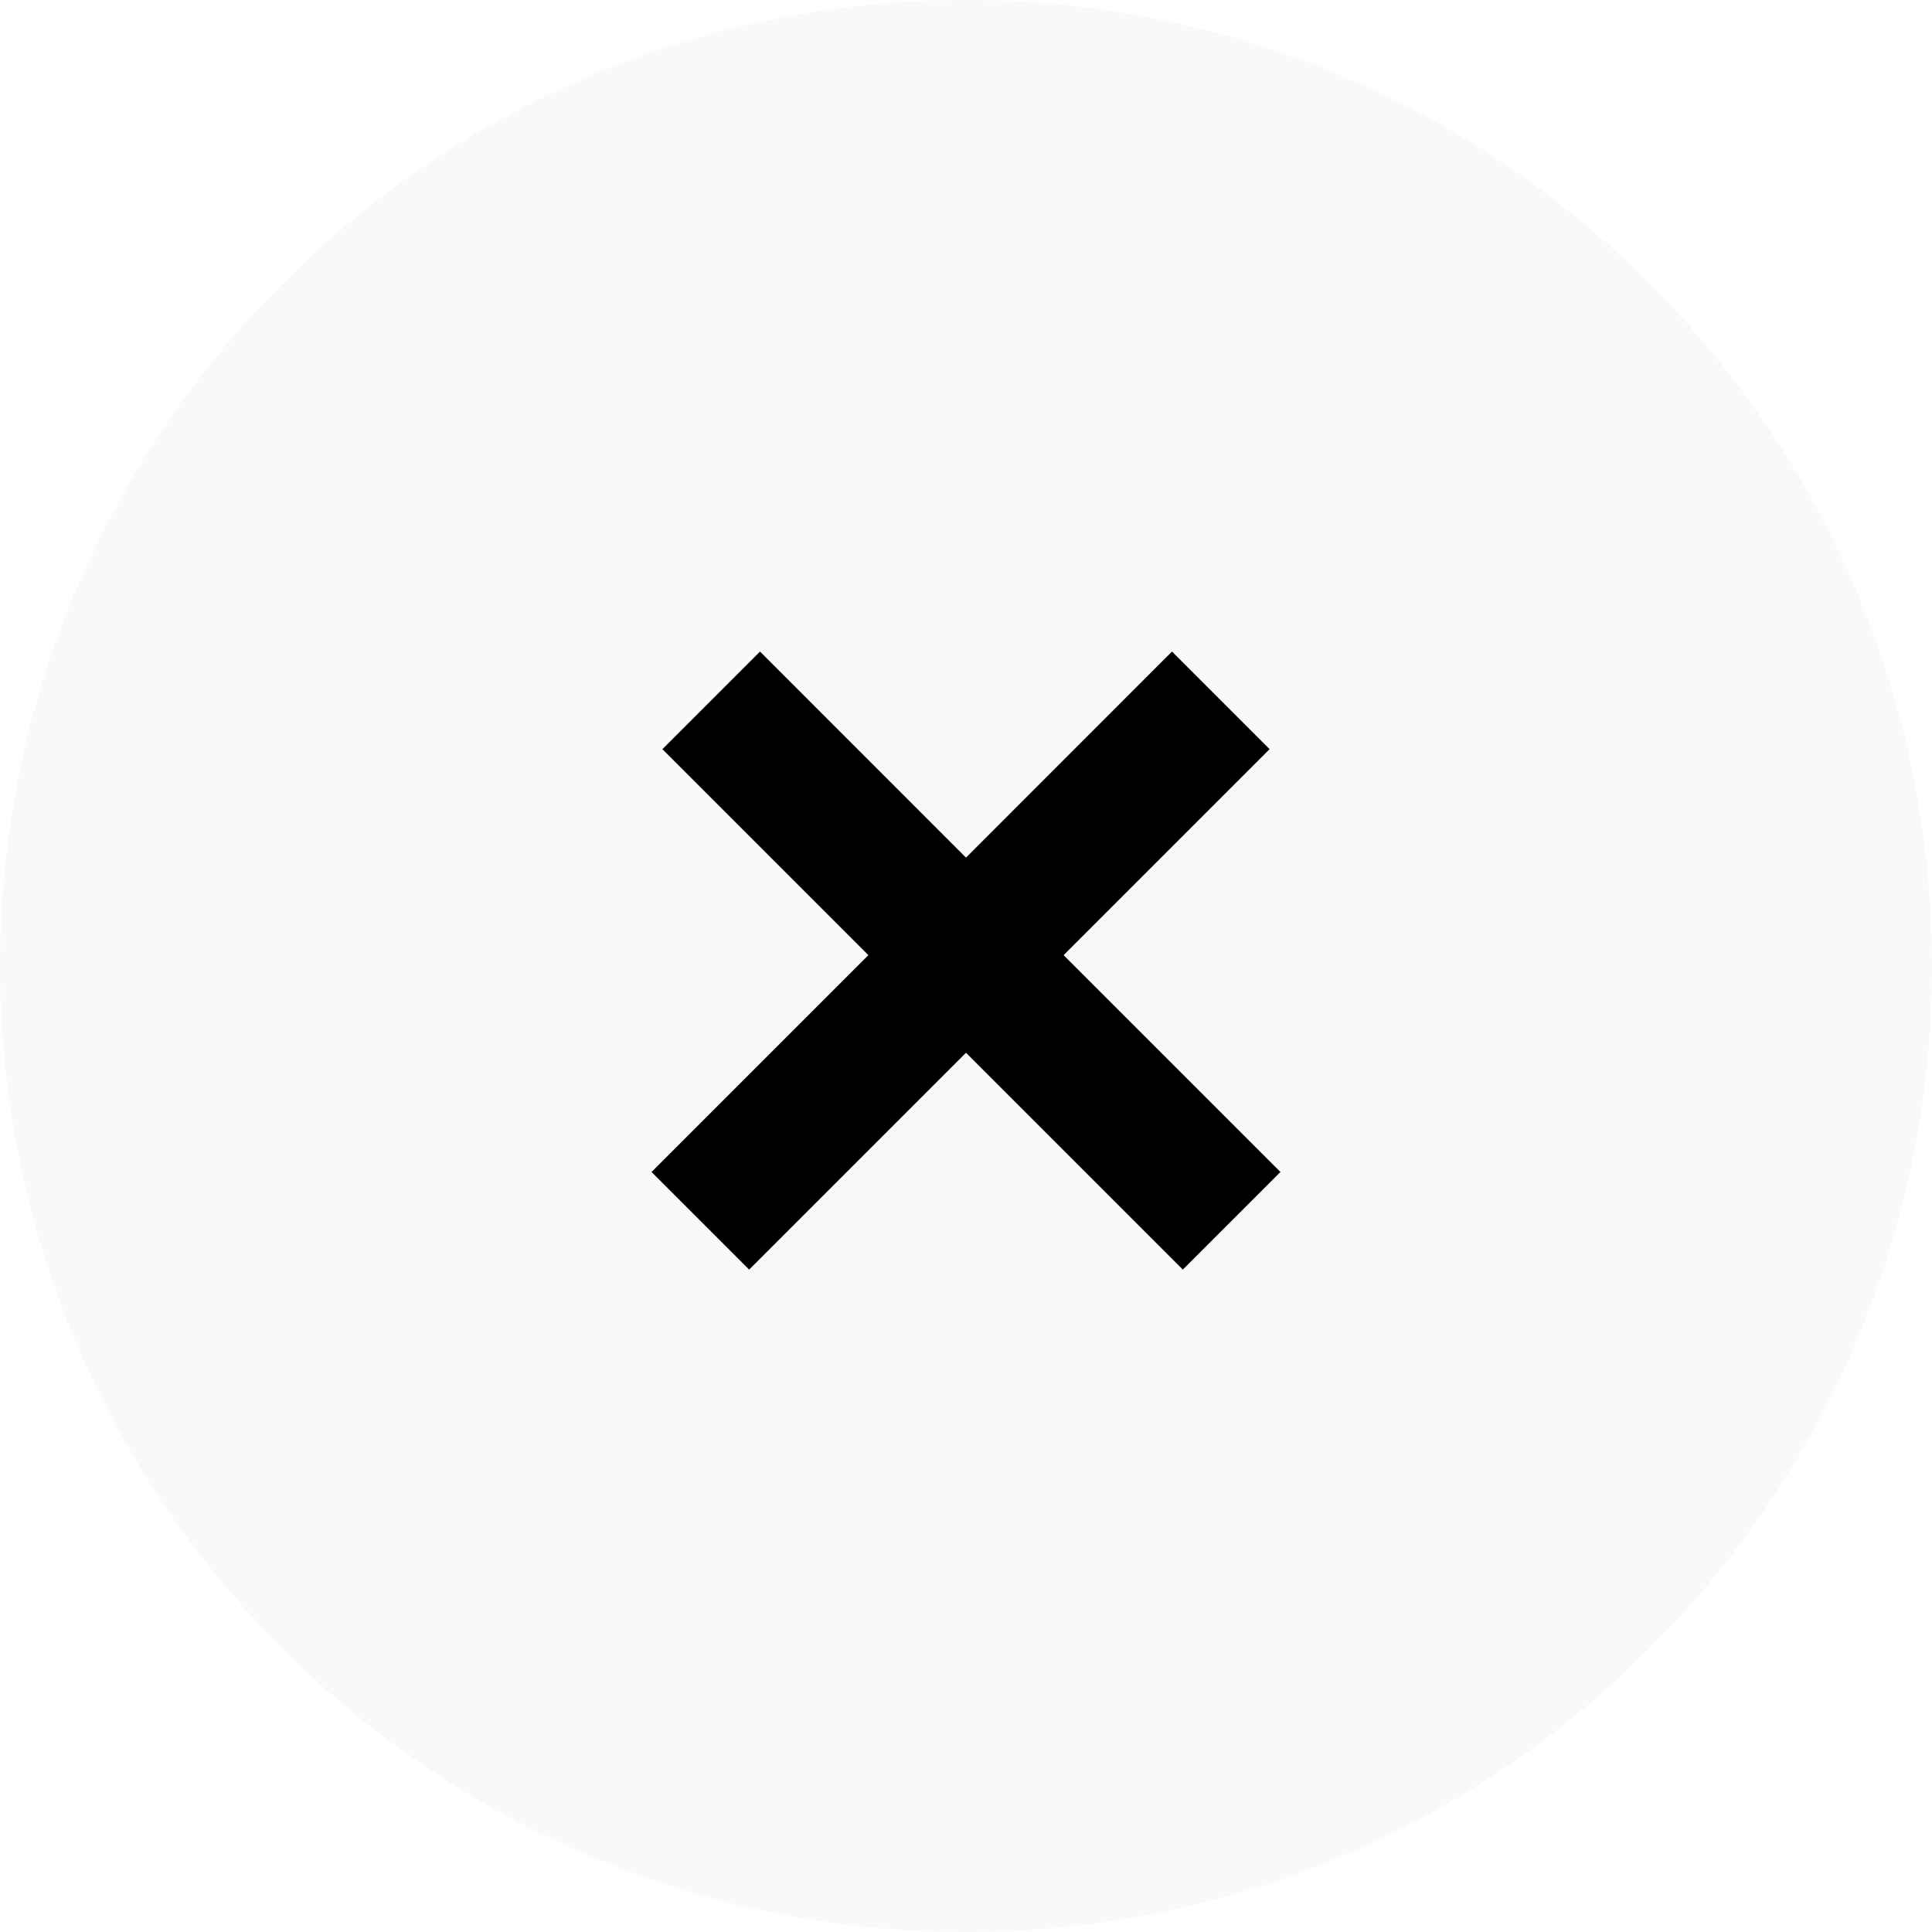
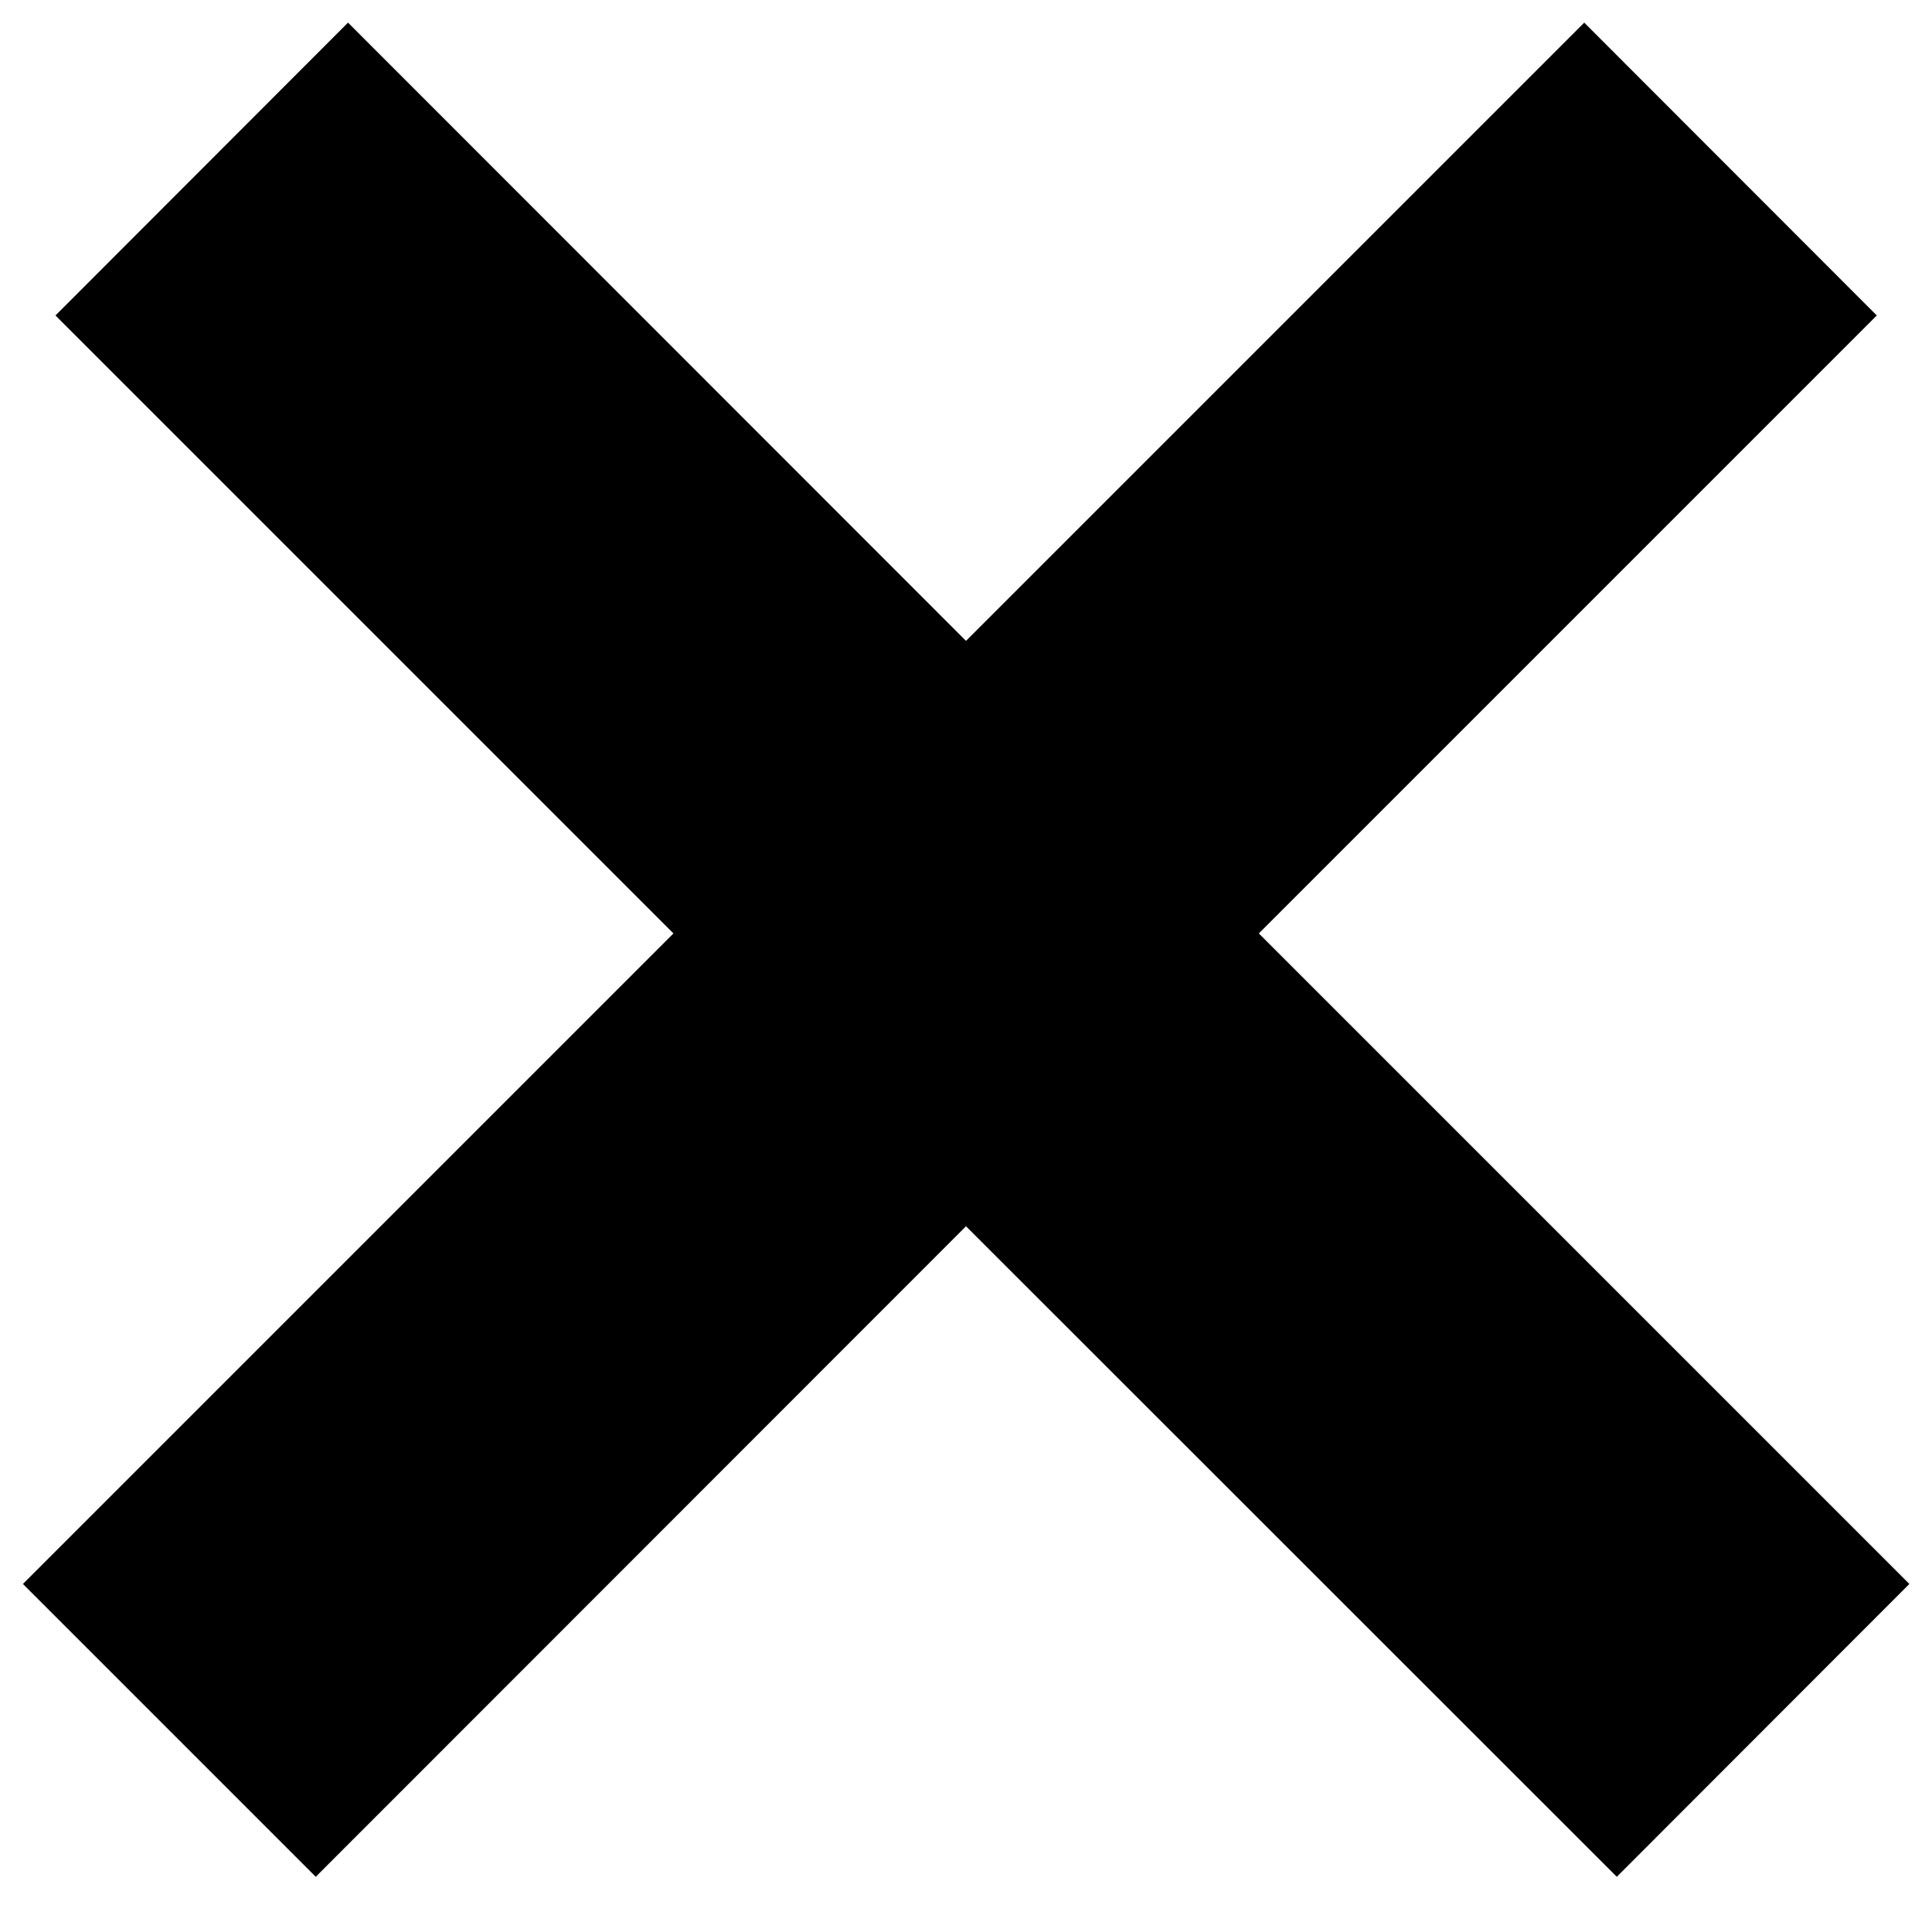
- <svg xmlns="http://www.w3.org/2000/svg" width="21" height="21" viewBox="0 0 21 21" fill="none">
-   <rect width="21" height="21" rx="10.5" fill="#F9F9F9" />
-   <path fill-rule="evenodd" clip-rule="evenodd" d="M10.5 11.443L12.857 13.8L13.918 12.739L11.561 10.382L13.8 8.143L12.739 7.082L10.5 9.322L8.261 7.082L7.2 8.143L9.439 10.382L7.082 12.739L8.143 13.8L10.5 11.443Z" fill="black" />
+ <svg xmlns="http://www.w3.org/2000/svg" width="7" height="7" viewBox="0 0 7 7" fill="none">
+   <path fill-rule="evenodd" clip-rule="evenodd" d="M3.5 4.443L5.858 6.8L6.918 5.739L4.561 3.382L6.8 1.143L5.74 0.082L3.5 2.322L1.261 0.082L0.201 1.143L2.44 3.382L0.083 5.739L1.144 6.8L3.5 4.443Z" fill="black" />
</svg>
